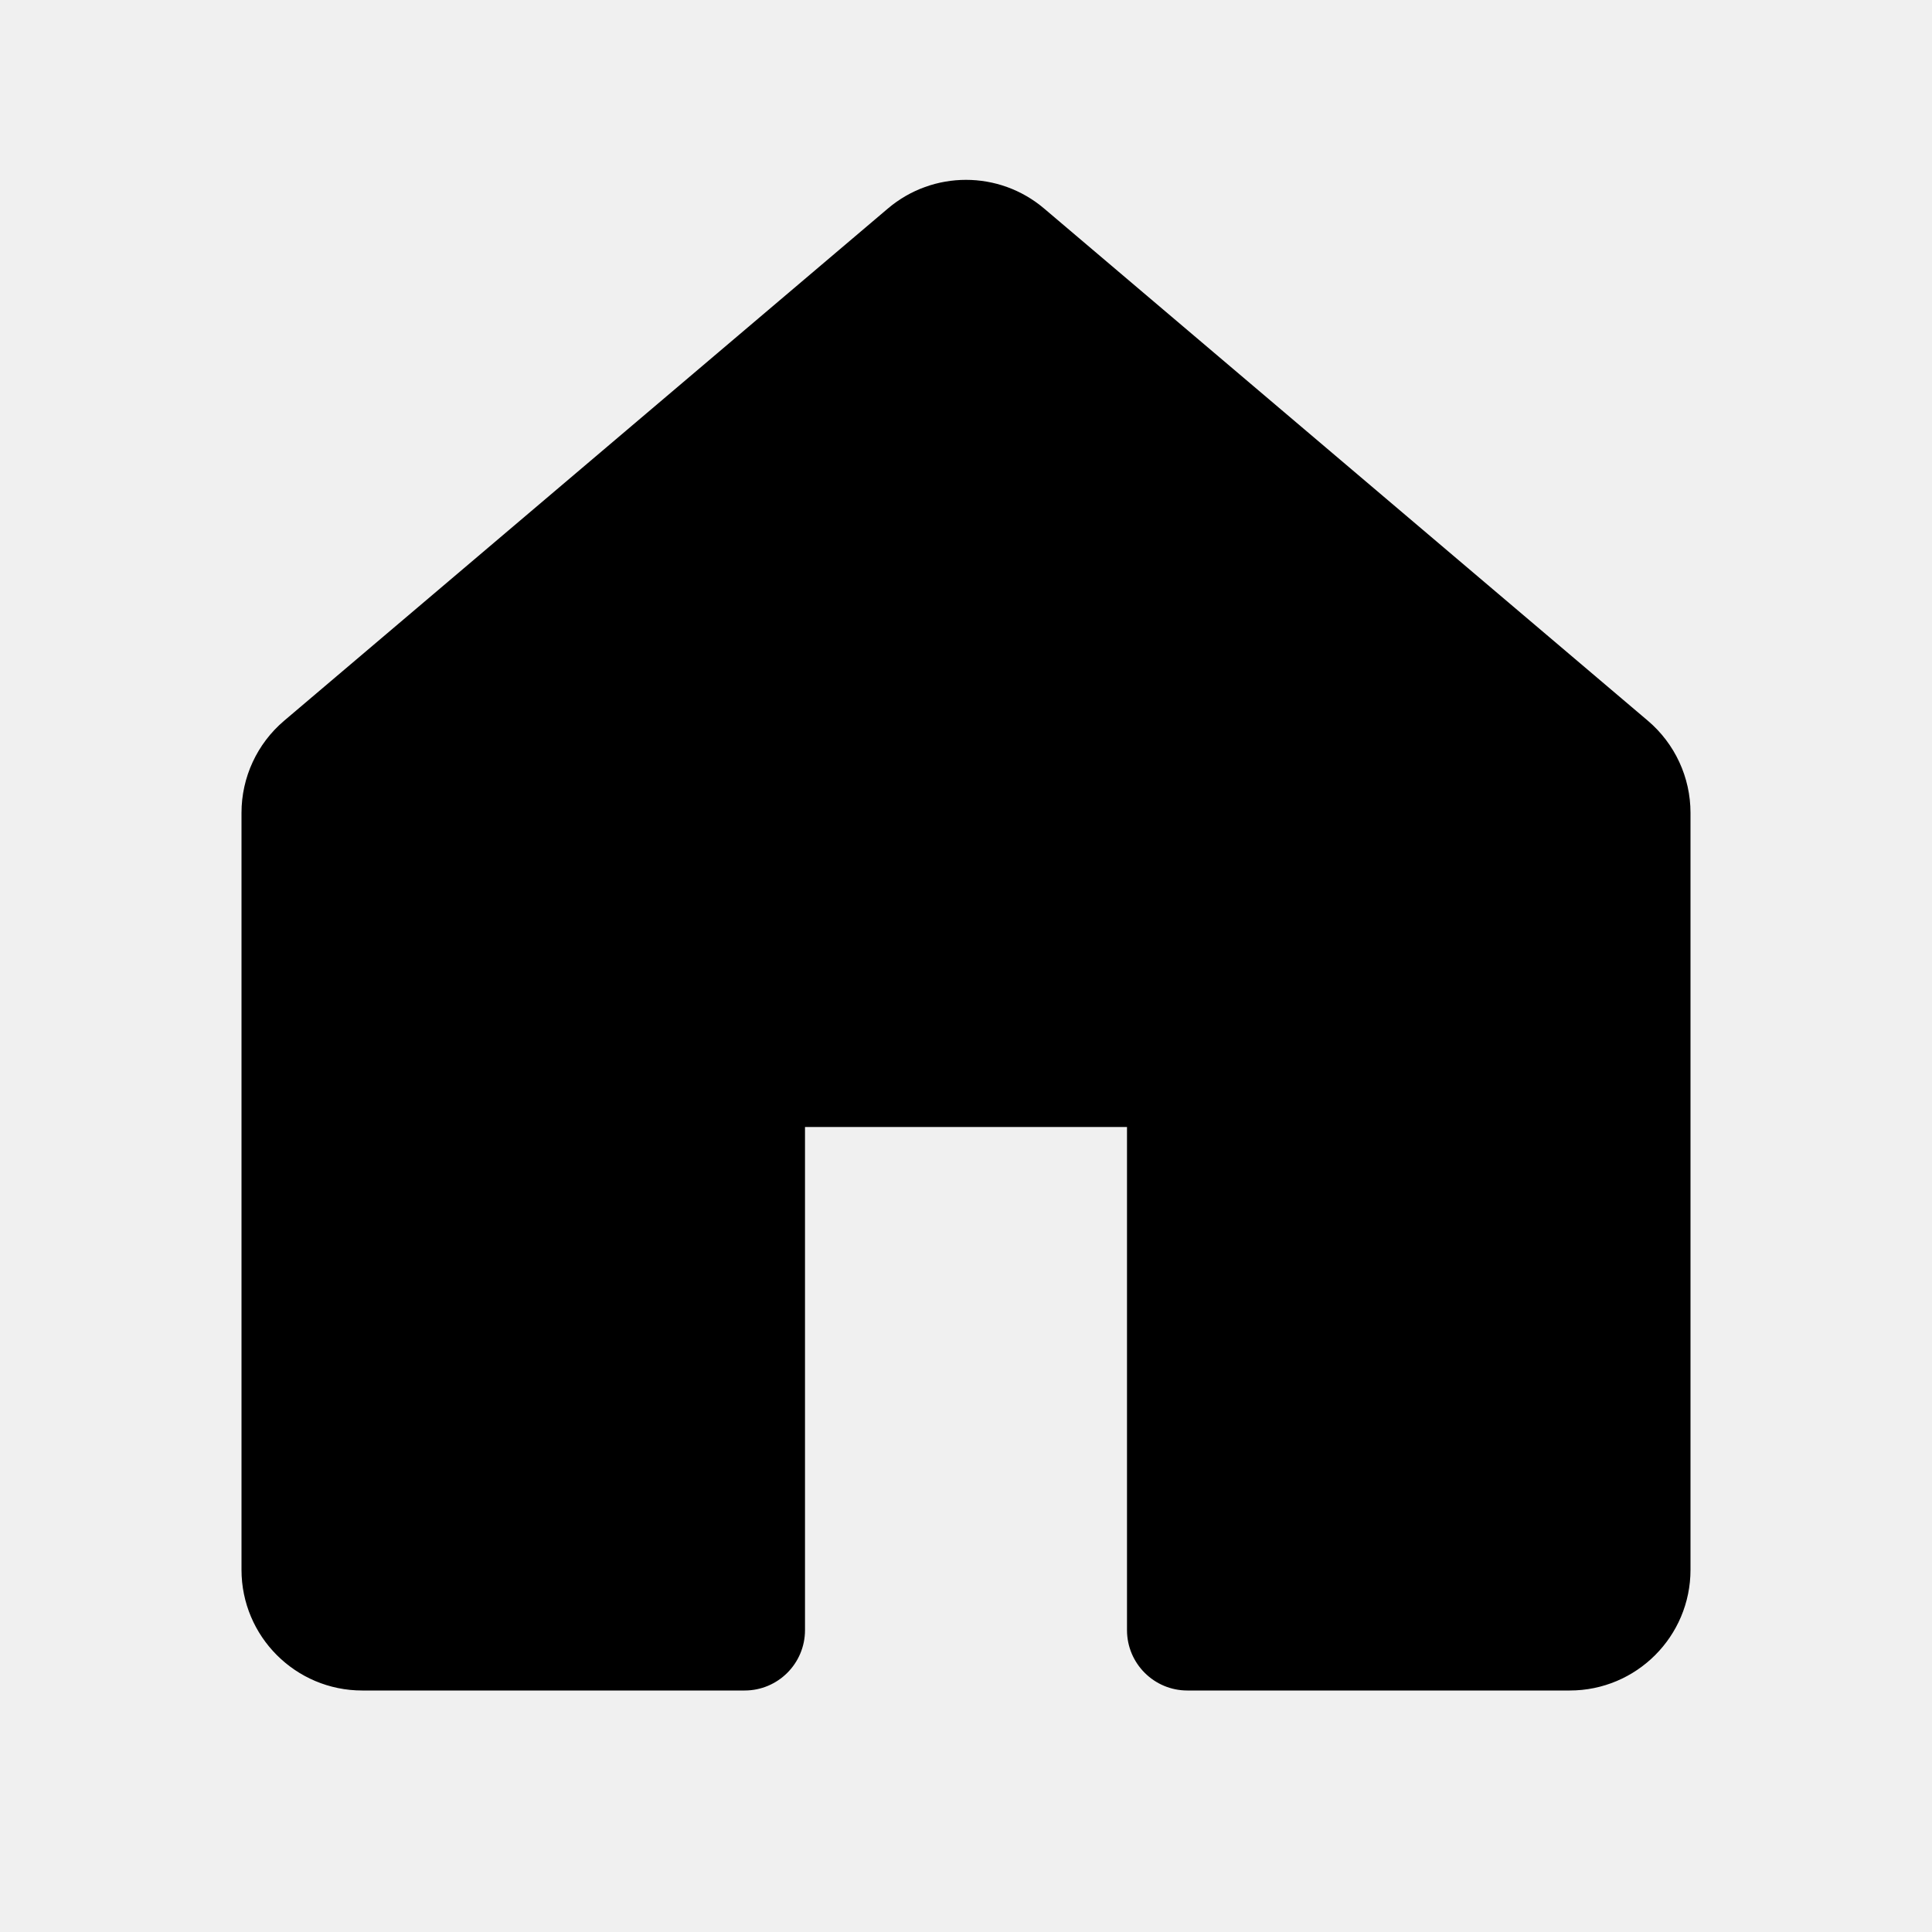
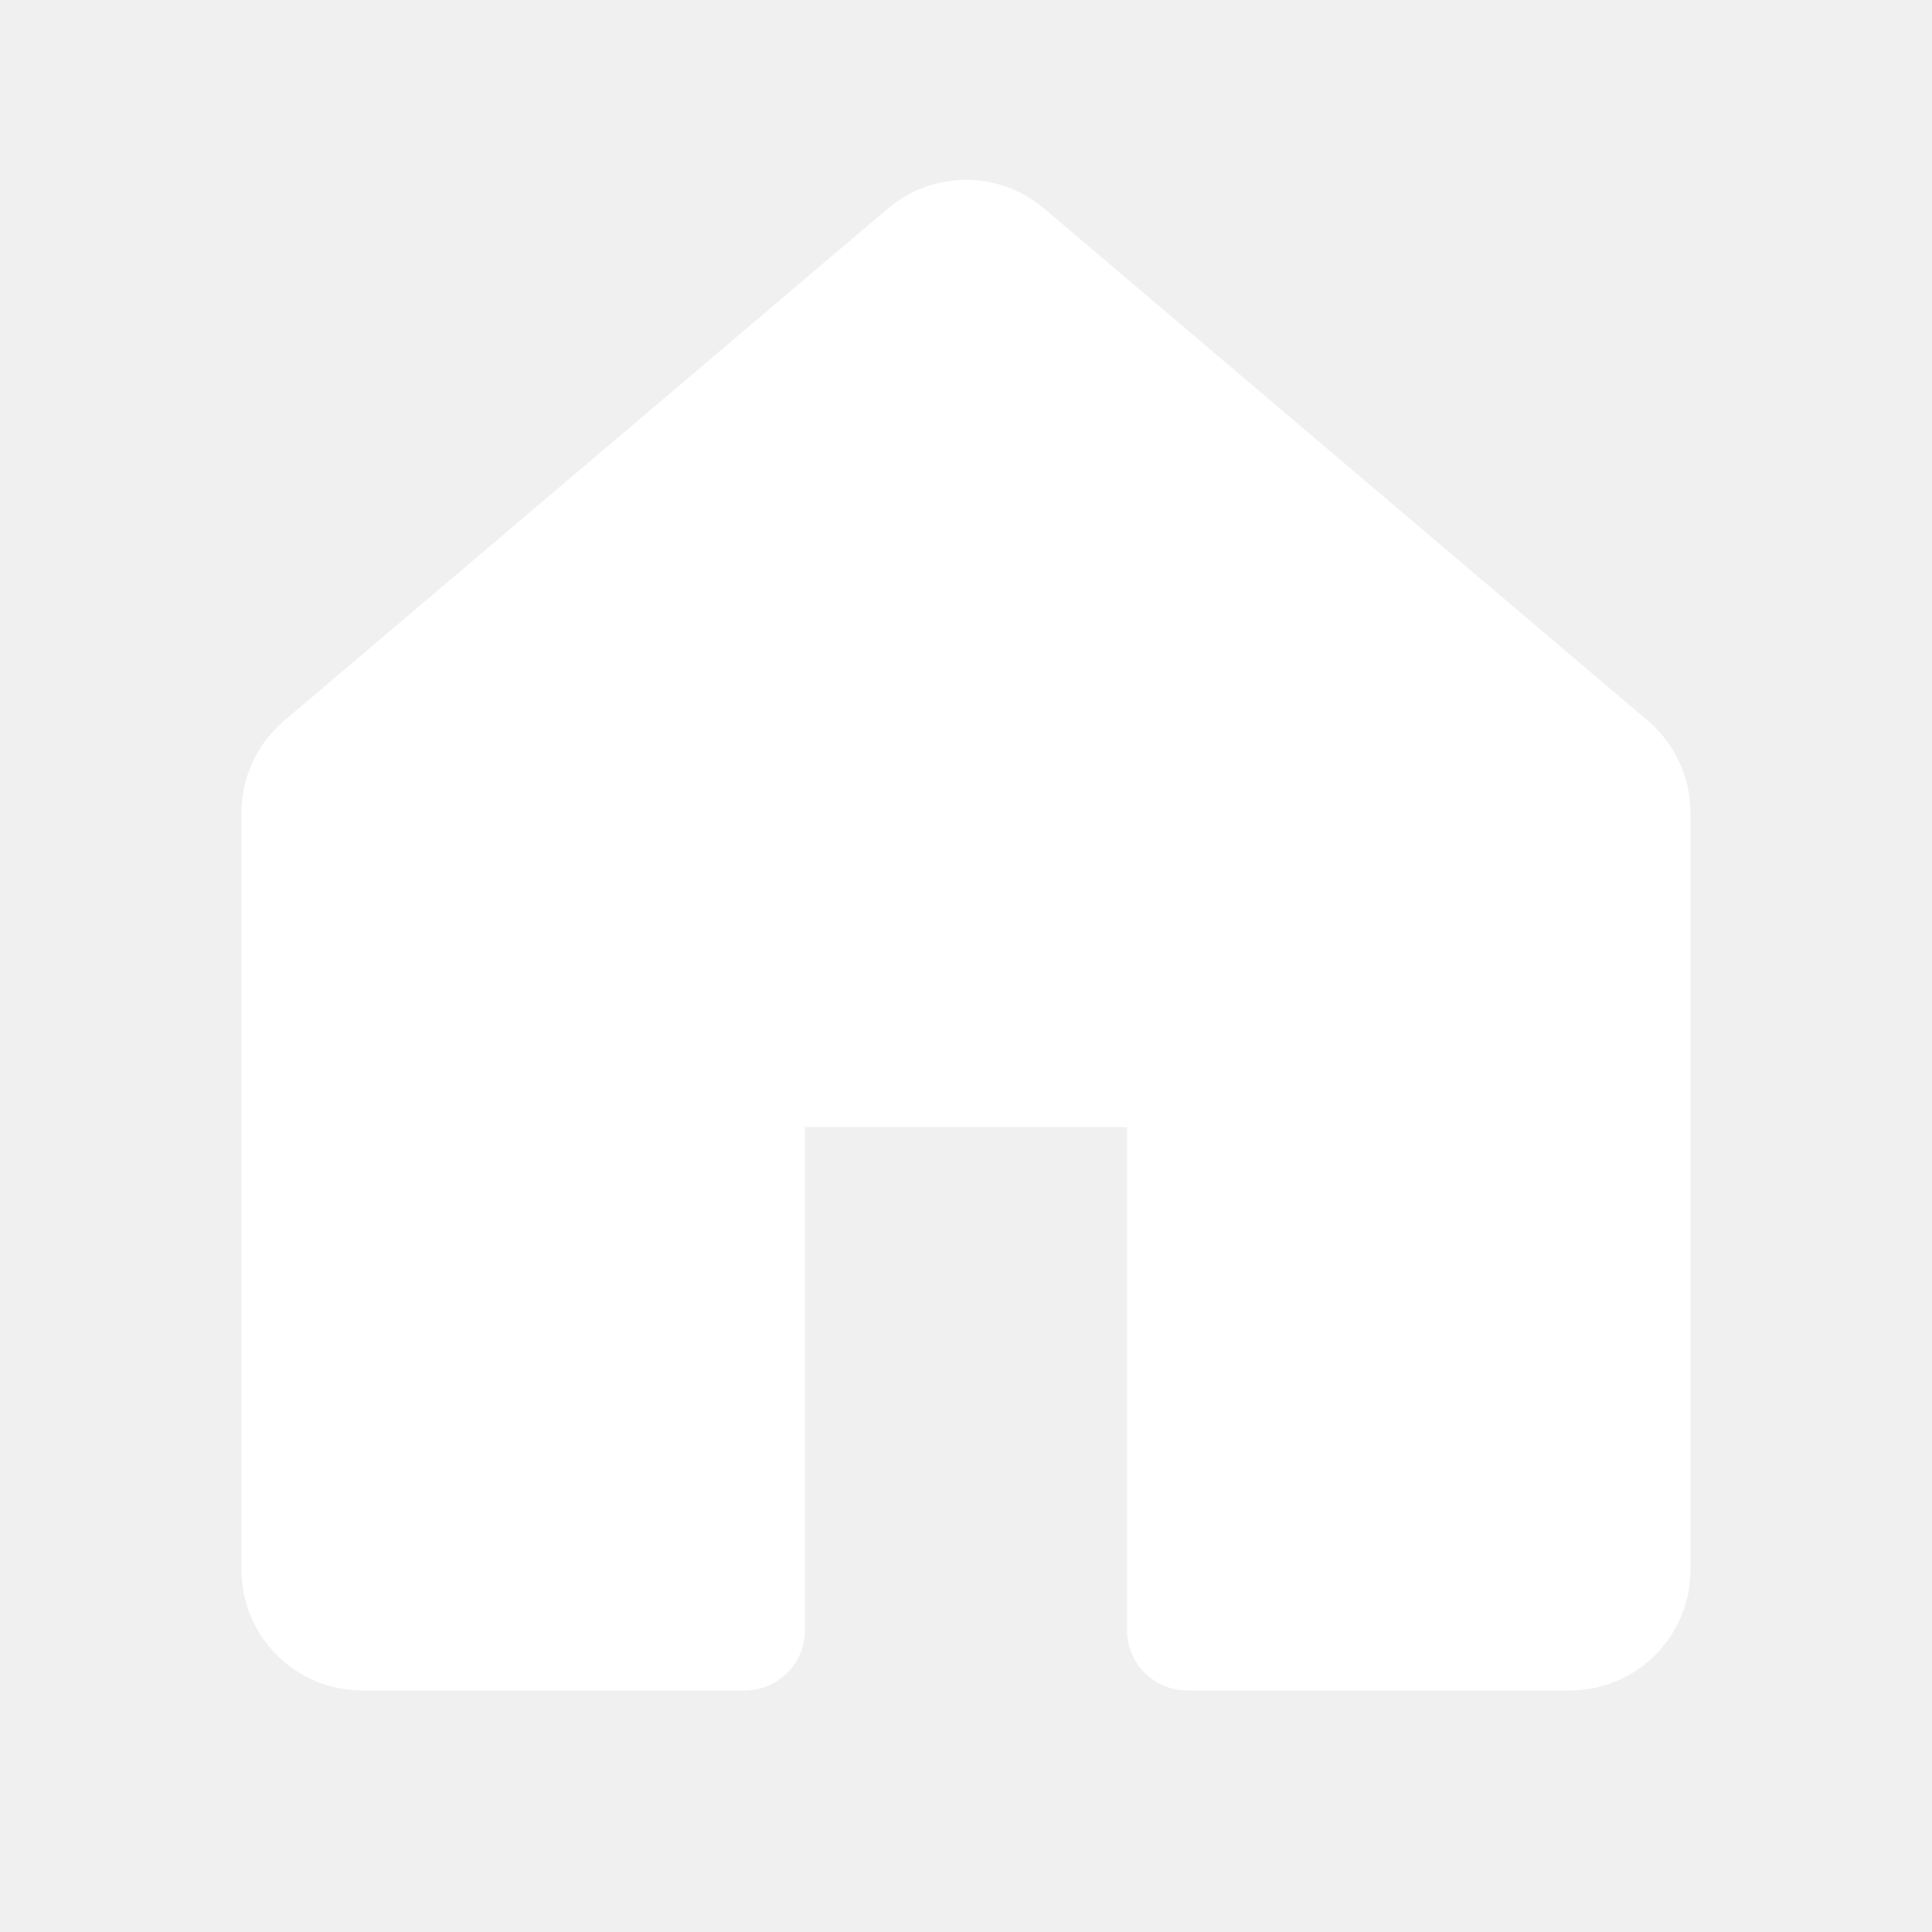
- <svg xmlns="http://www.w3.org/2000/svg" viewBox="0 0 24 24" width="24" height="24">
+ <svg xmlns="http://www.w3.org/2000/svg" fill="#fff" viewBox="0 0 24 24" width="24" height="24">
  <path d="M12.97 2.59a1.5 1.5 0 00-1.94 0l-7.5 6.363A1.5 1.5 0 003 10.097V19.5A1.5 1.5 0 004.5 21h4.75a.75.75 0 00.75-.75V14h4v6.25c0 .414.336.75.75.75h4.75a1.5 1.5 0 001.5-1.5v-9.403a1.5 1.5 0 00-.53-1.144l-7.5-6.363z" />
</svg>
